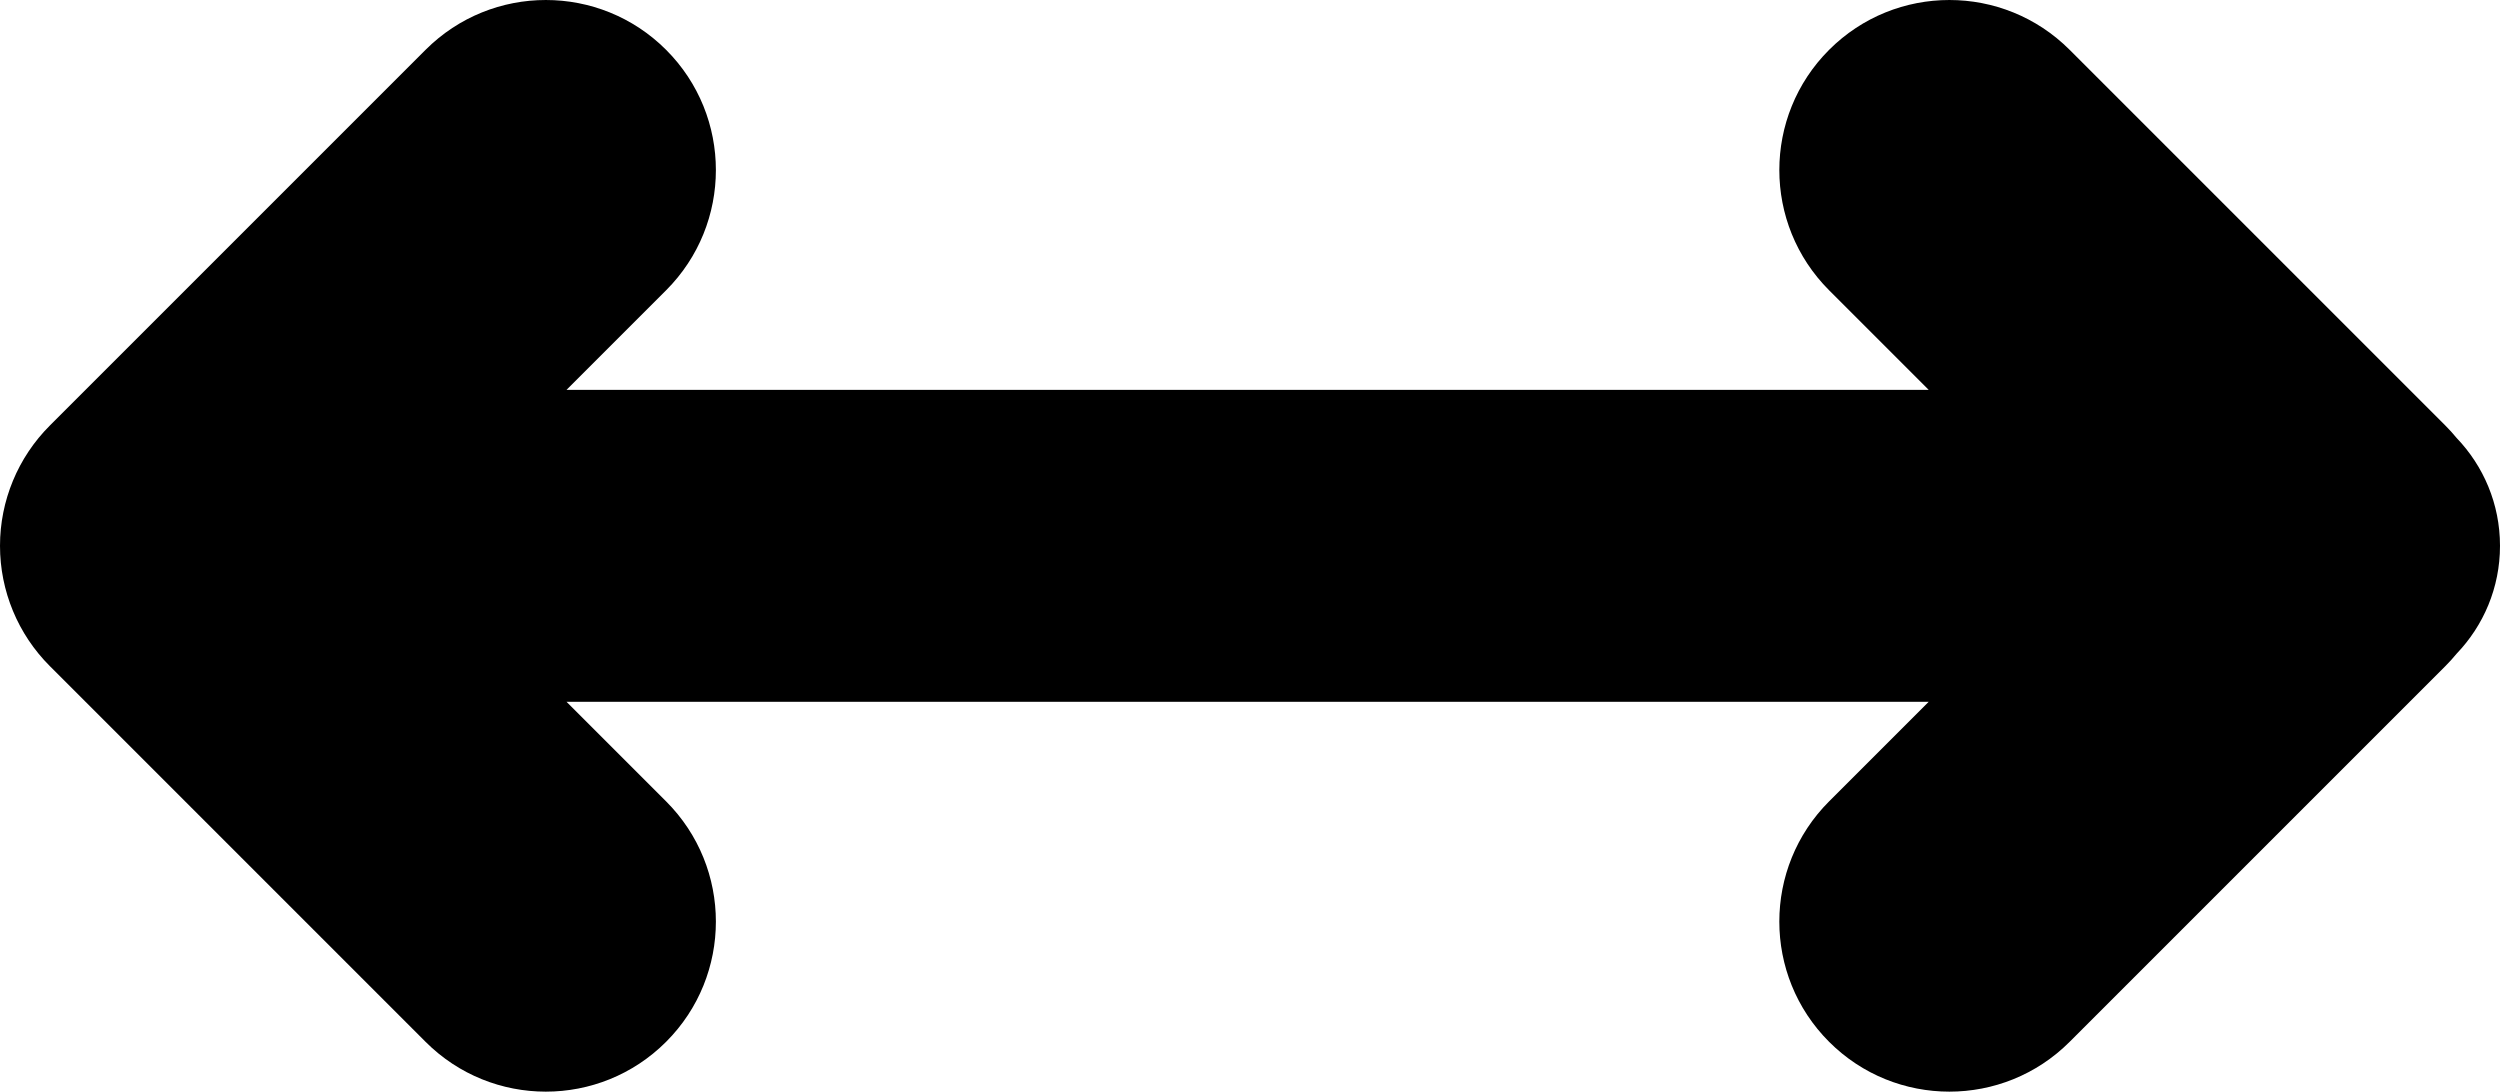
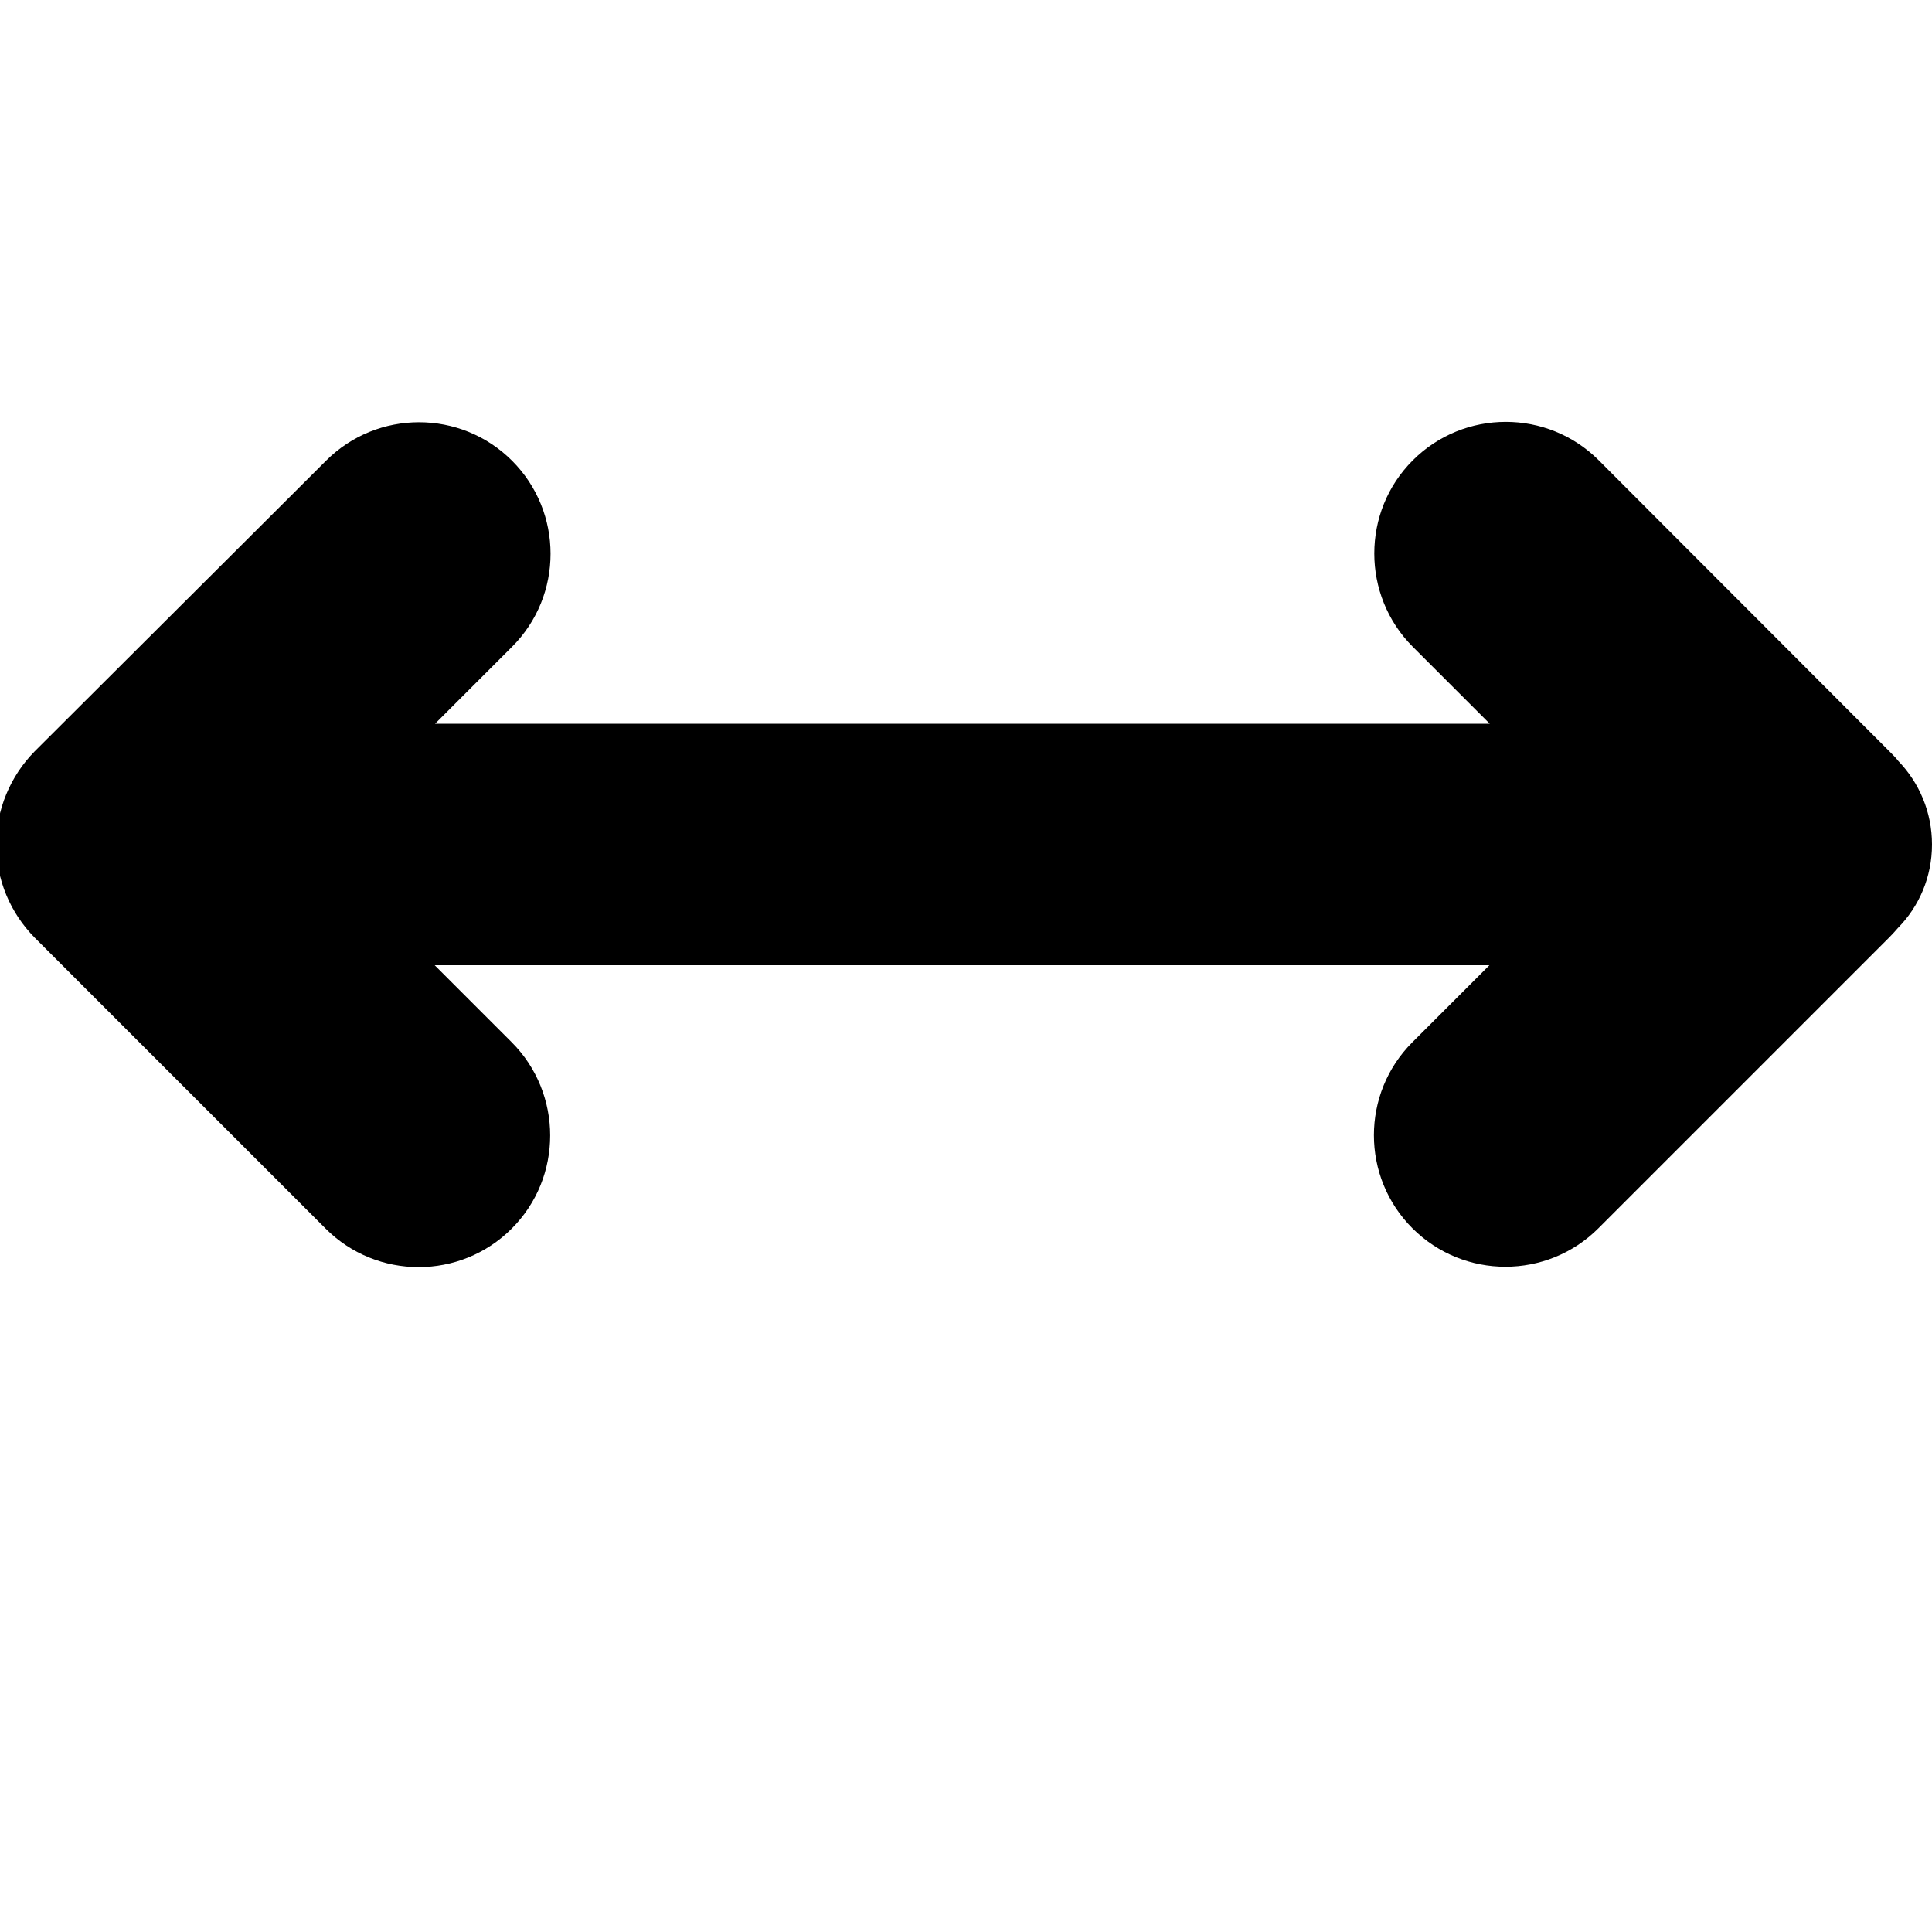
- <svg xmlns="http://www.w3.org/2000/svg" version="1.1" id="horizontal_x5F_scroll" x="0px" y="0px" viewBox="0 0 512.983 224" enable-background="new 0 0 512.983 224" xml:space="preserve">
-   <path d="M512.983,112c0-8.595-3.395-16.392-8.909-22.141c-0.72-0.877-1.485-1.723-2.294-2.532l-77.106-77.106  c-13.627-13.627-35.721-13.627-49.348,0c-6.814,6.814-10.22,15.744-10.22,24.674s3.407,17.86,10.22,24.674  L395.757,80H116.243l20.432-20.431c13.627-13.627,13.627-35.723,0-49.348c-13.627-13.627-35.721-13.627-49.348-0.001  L10.22,87.325C3.676,93.87,0,102.745,0,111.999s3.676,18.13,10.22,24.674l77.106,77.106  c13.627,13.627,35.721,13.627,49.348,0c6.814-6.814,10.22-15.744,10.22-24.674c0-8.93-3.407-17.86-10.22-24.674  L116.243,144h279.514l-20.432,20.431c-13.627,13.627-13.627,35.723,0,49.348c13.627,13.627,35.721,13.627,49.348,0.001  l77.106-77.105c0.814-0.814,1.583-1.664,2.307-2.547C509.593,128.38,512.983,120.588,512.983,112z" />
+ <svg xmlns="http://www.w3.org/2000/svg" version="1.1" id="Layer_1" x="0px" y="0px" width="512px" height="512px" viewBox="0 0 512 512" enable-background="new 0 0 512 512" xml:space="preserve">
+   <path id="XMLID_2_" d="M512,223.8c0-8.6-3.4-16.4-8.9-22.1c-0.7-0.9-1.5-1.7-2.3-2.5L423.7,122c-13.6-13.6-35.7-13.6-49.3,0  c-6.8,6.8-10.2,15.7-10.2,24.7c0,8.9,3.4,17.9,10.2,24.7l20.4,20.4H115.3l20.4-20.4c13.6-13.6,13.6-35.7,0-49.3  c-13.6-13.6-35.7-13.6-49.3,0L9.2,199.1C2.7,205.7-1,214.6-1,223.8c0,9.3,3.7,18.1,10.2,24.7l77.1,77.1c13.6,13.6,35.7,13.6,49.3,0  c6.8-6.8,10.2-15.7,10.2-24.7c0-8.9-3.4-17.9-10.2-24.7l-20.4-20.4h279.5l-20.4,20.4c-13.6,13.6-13.6,35.7,0,49.3  c13.6,13.6,35.7,13.6,49.3,0l77.1-77.1c0.8-0.8,1.6-1.7,2.3-2.5C508.6,240.2,512,232.4,512,223.8z" />
</svg>
